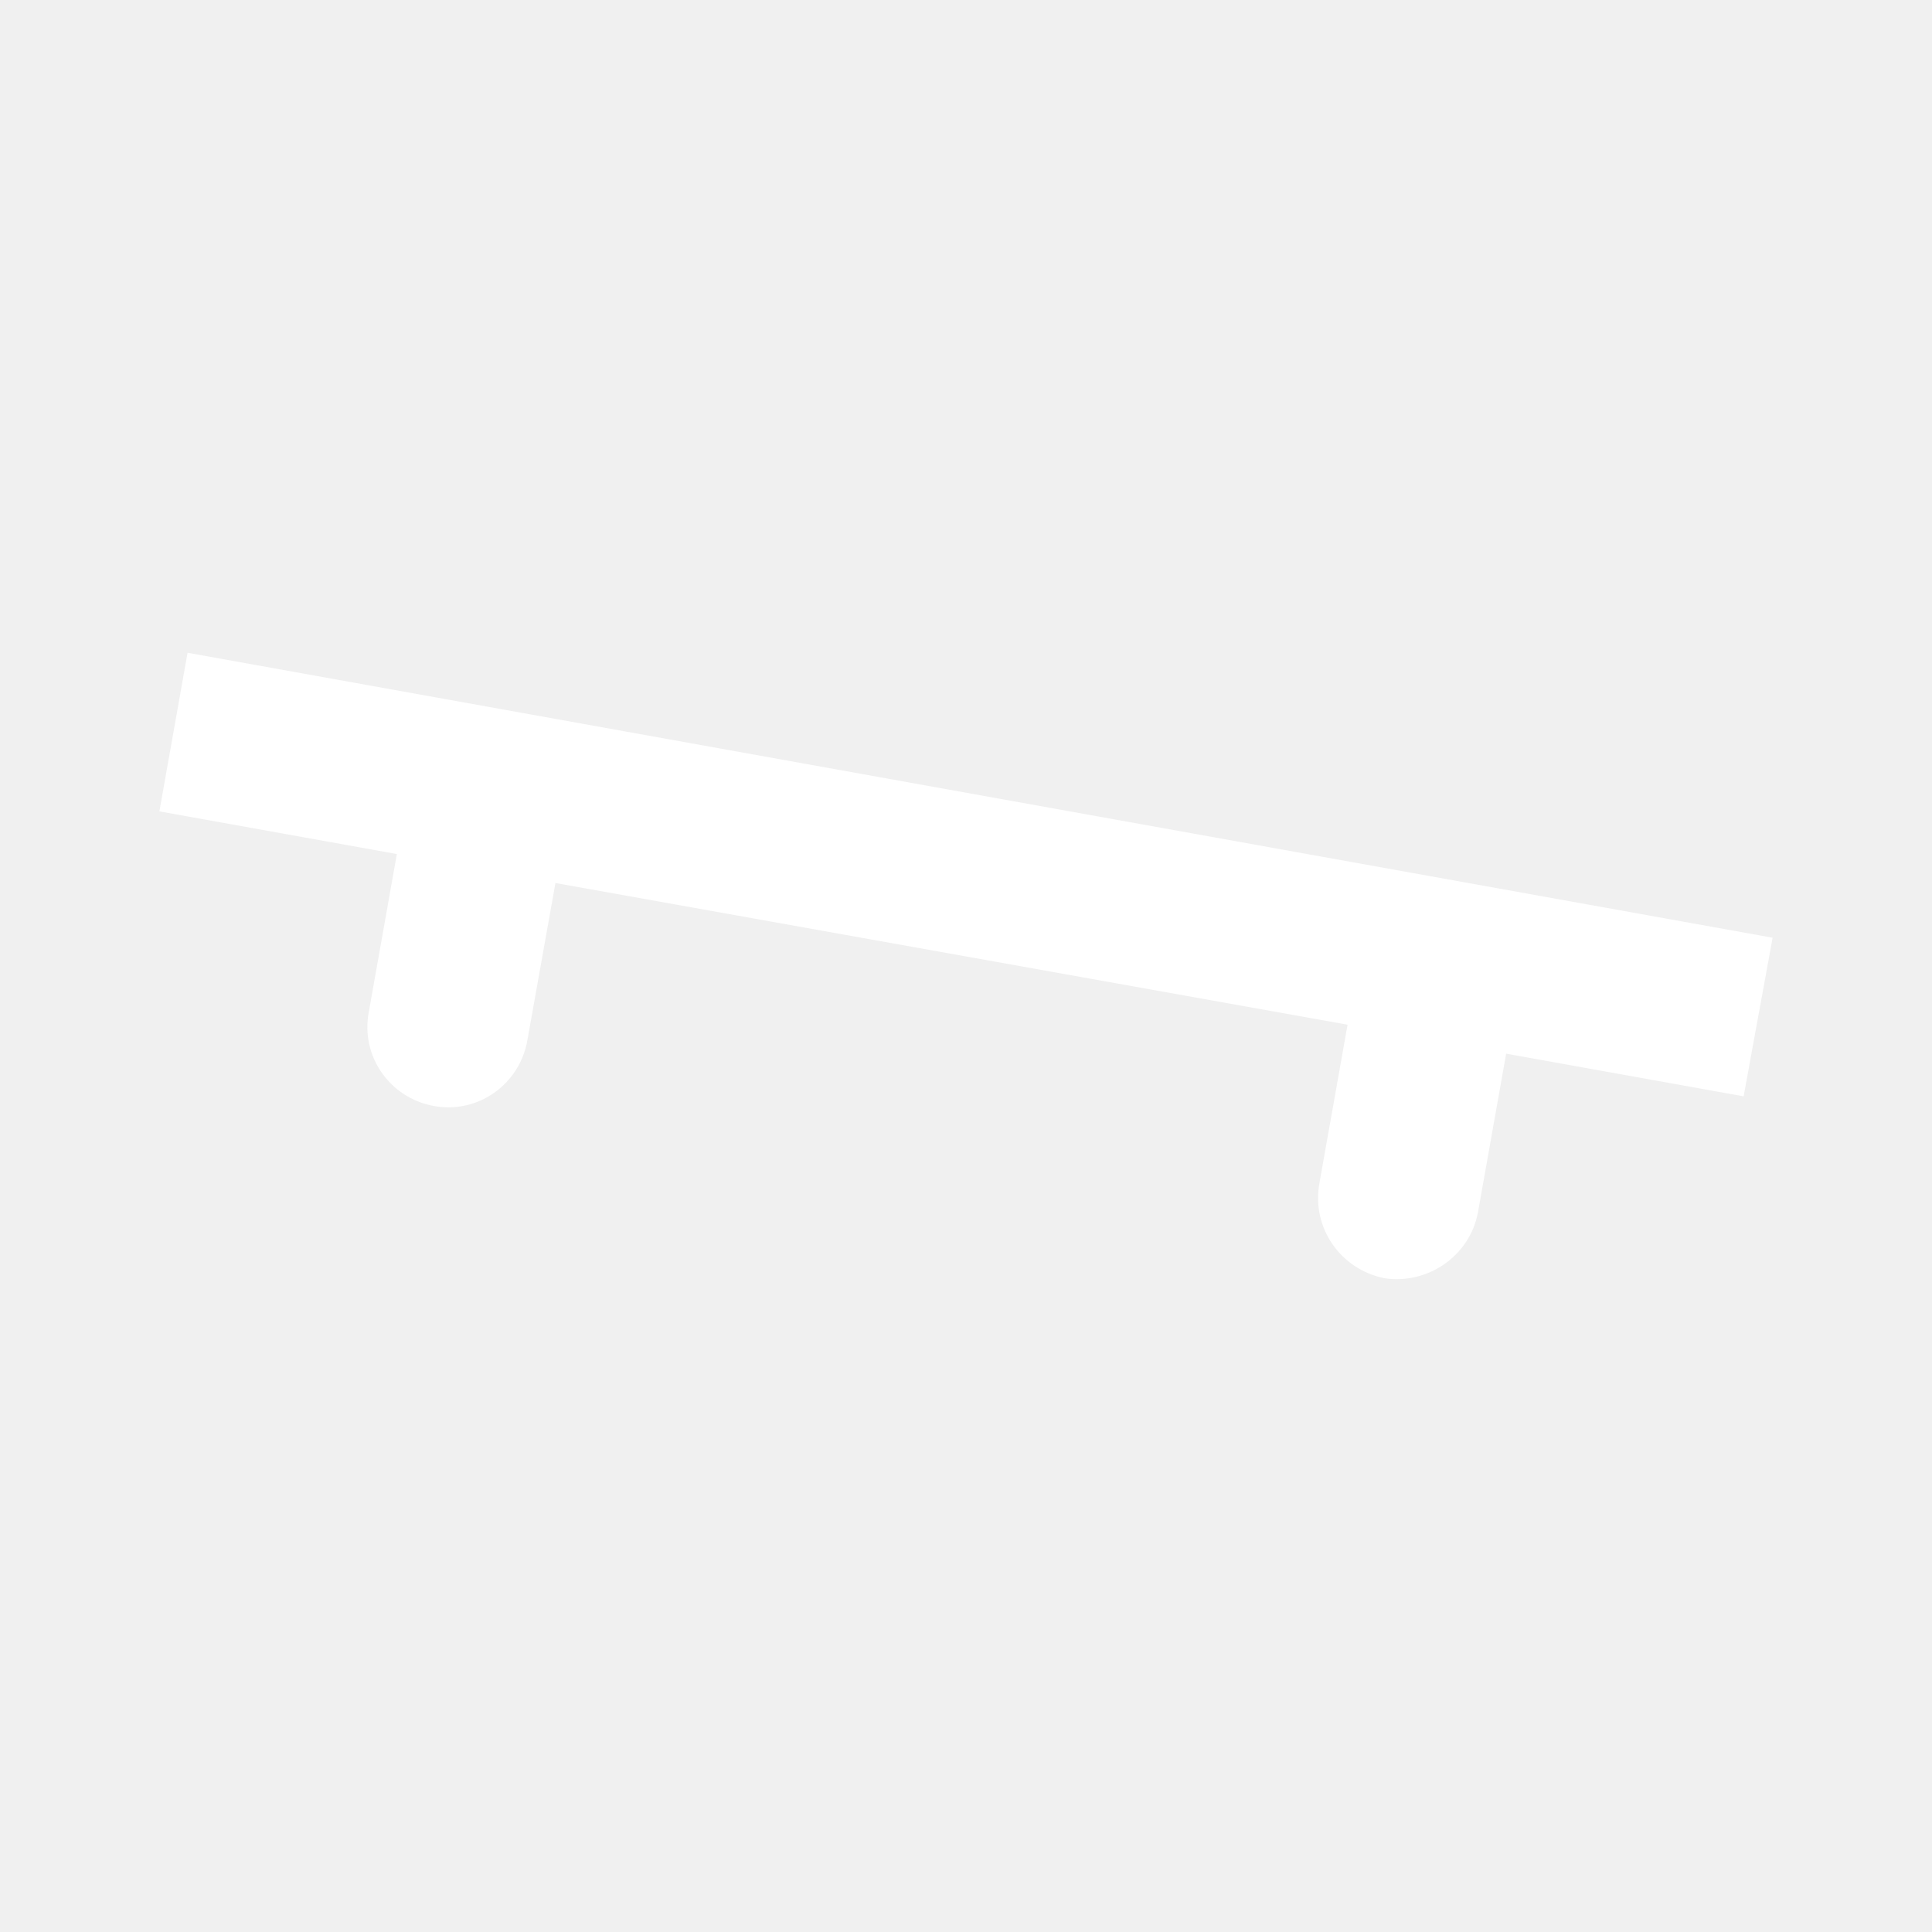
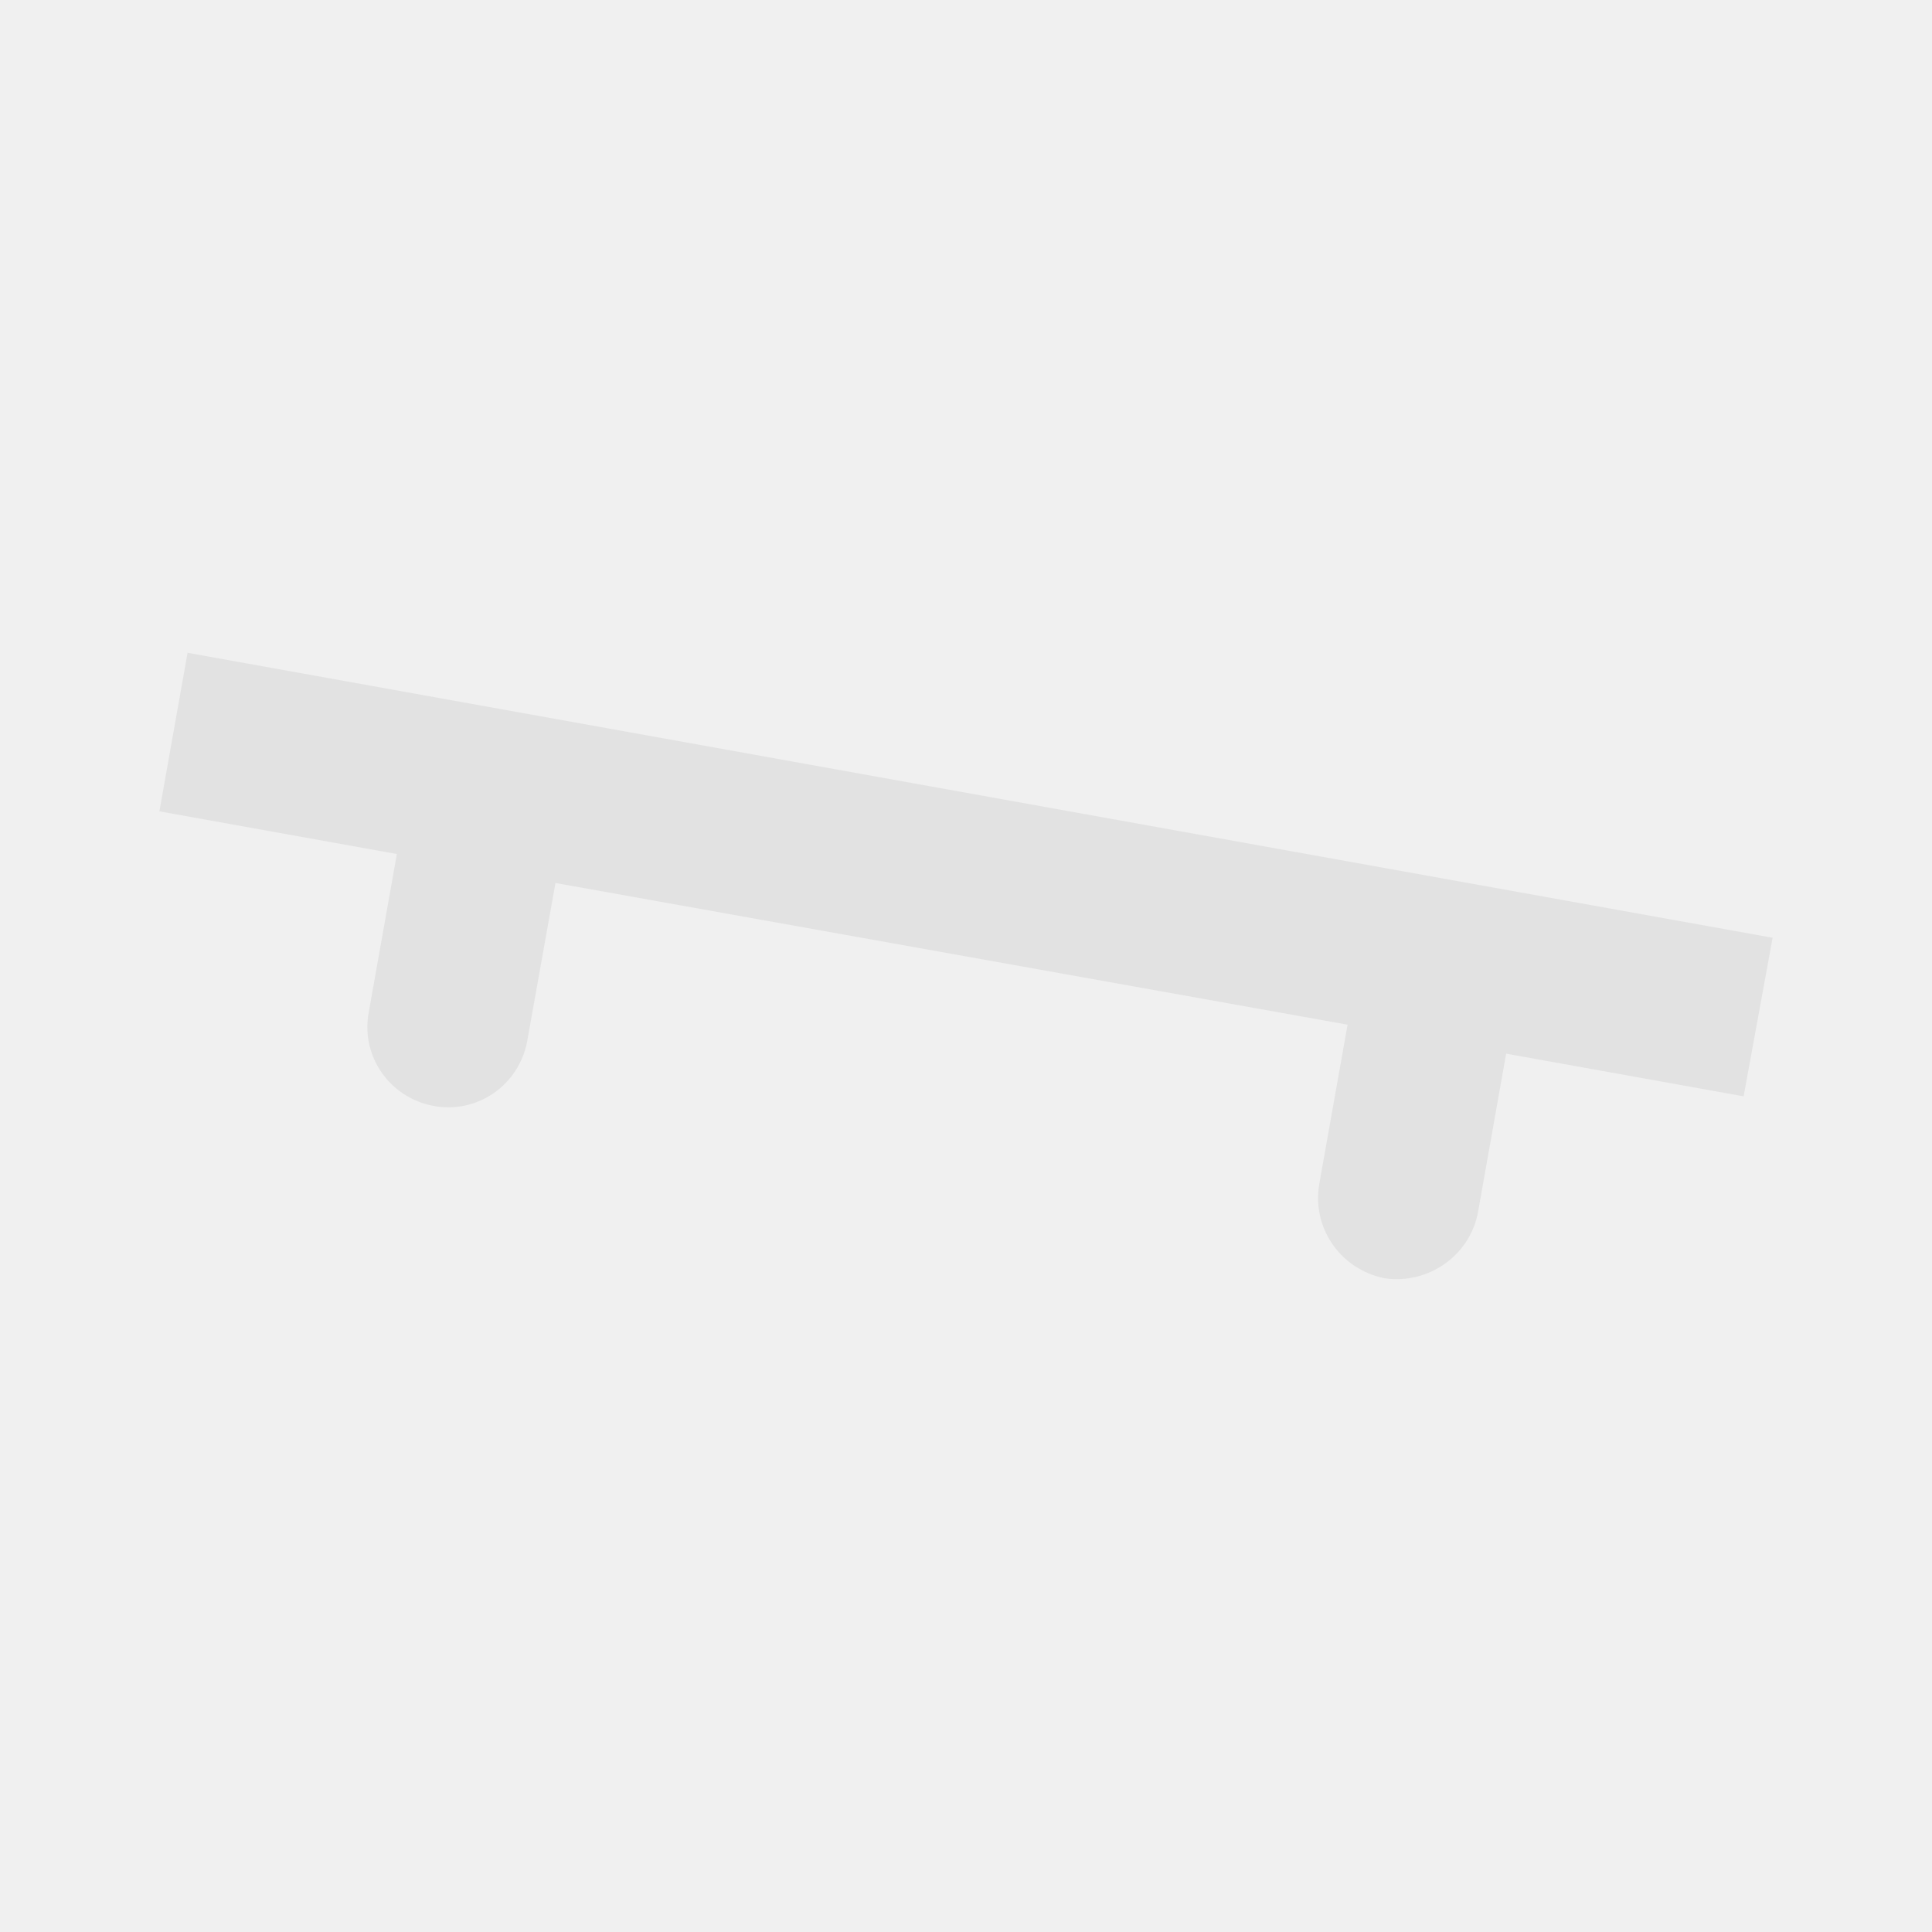
<svg xmlns="http://www.w3.org/2000/svg" version="1.1" width="24" height="24" viewBox="0 0 24 24" id="svg4">
  <defs id="defs8" />
-   <path d="M 21.66,13.619 22.02,11.649 2.33,8.109 1.98,10.079 l 2.95,0.53 -0.35,1.97 c -0.1,0.54 0.26,1.06 0.81,1.16 0.54,0.1 1.06,-0.26 1.16,-0.81 l 0.35,-1.96 9.84,1.76 -0.35,1.97 c -0.1,0.55 0.26,1.07 0.81,1.18 0.54,0.08 1.06,-0.28 1.16,-0.82 l 0.35,-1.97 2.95,0.53" id="path2" style="fill:#ffffff" />
+   <path d="M 21.66,13.619 22.02,11.649 2.33,8.109 1.98,10.079 l 2.95,0.53 -0.35,1.97 c -0.1,0.54 0.26,1.06 0.81,1.16 0.54,0.1 1.06,-0.26 1.16,-0.81 l 0.35,-1.96 9.84,1.76 -0.35,1.97 c -0.1,0.55 0.26,1.07 0.81,1.18 0.54,0.08 1.06,-0.28 1.16,-0.82 l 0.35,-1.97 2.95,0.53" id="path2" style="fill:#e2e2e2;fill-opacity:1" />
</svg>
